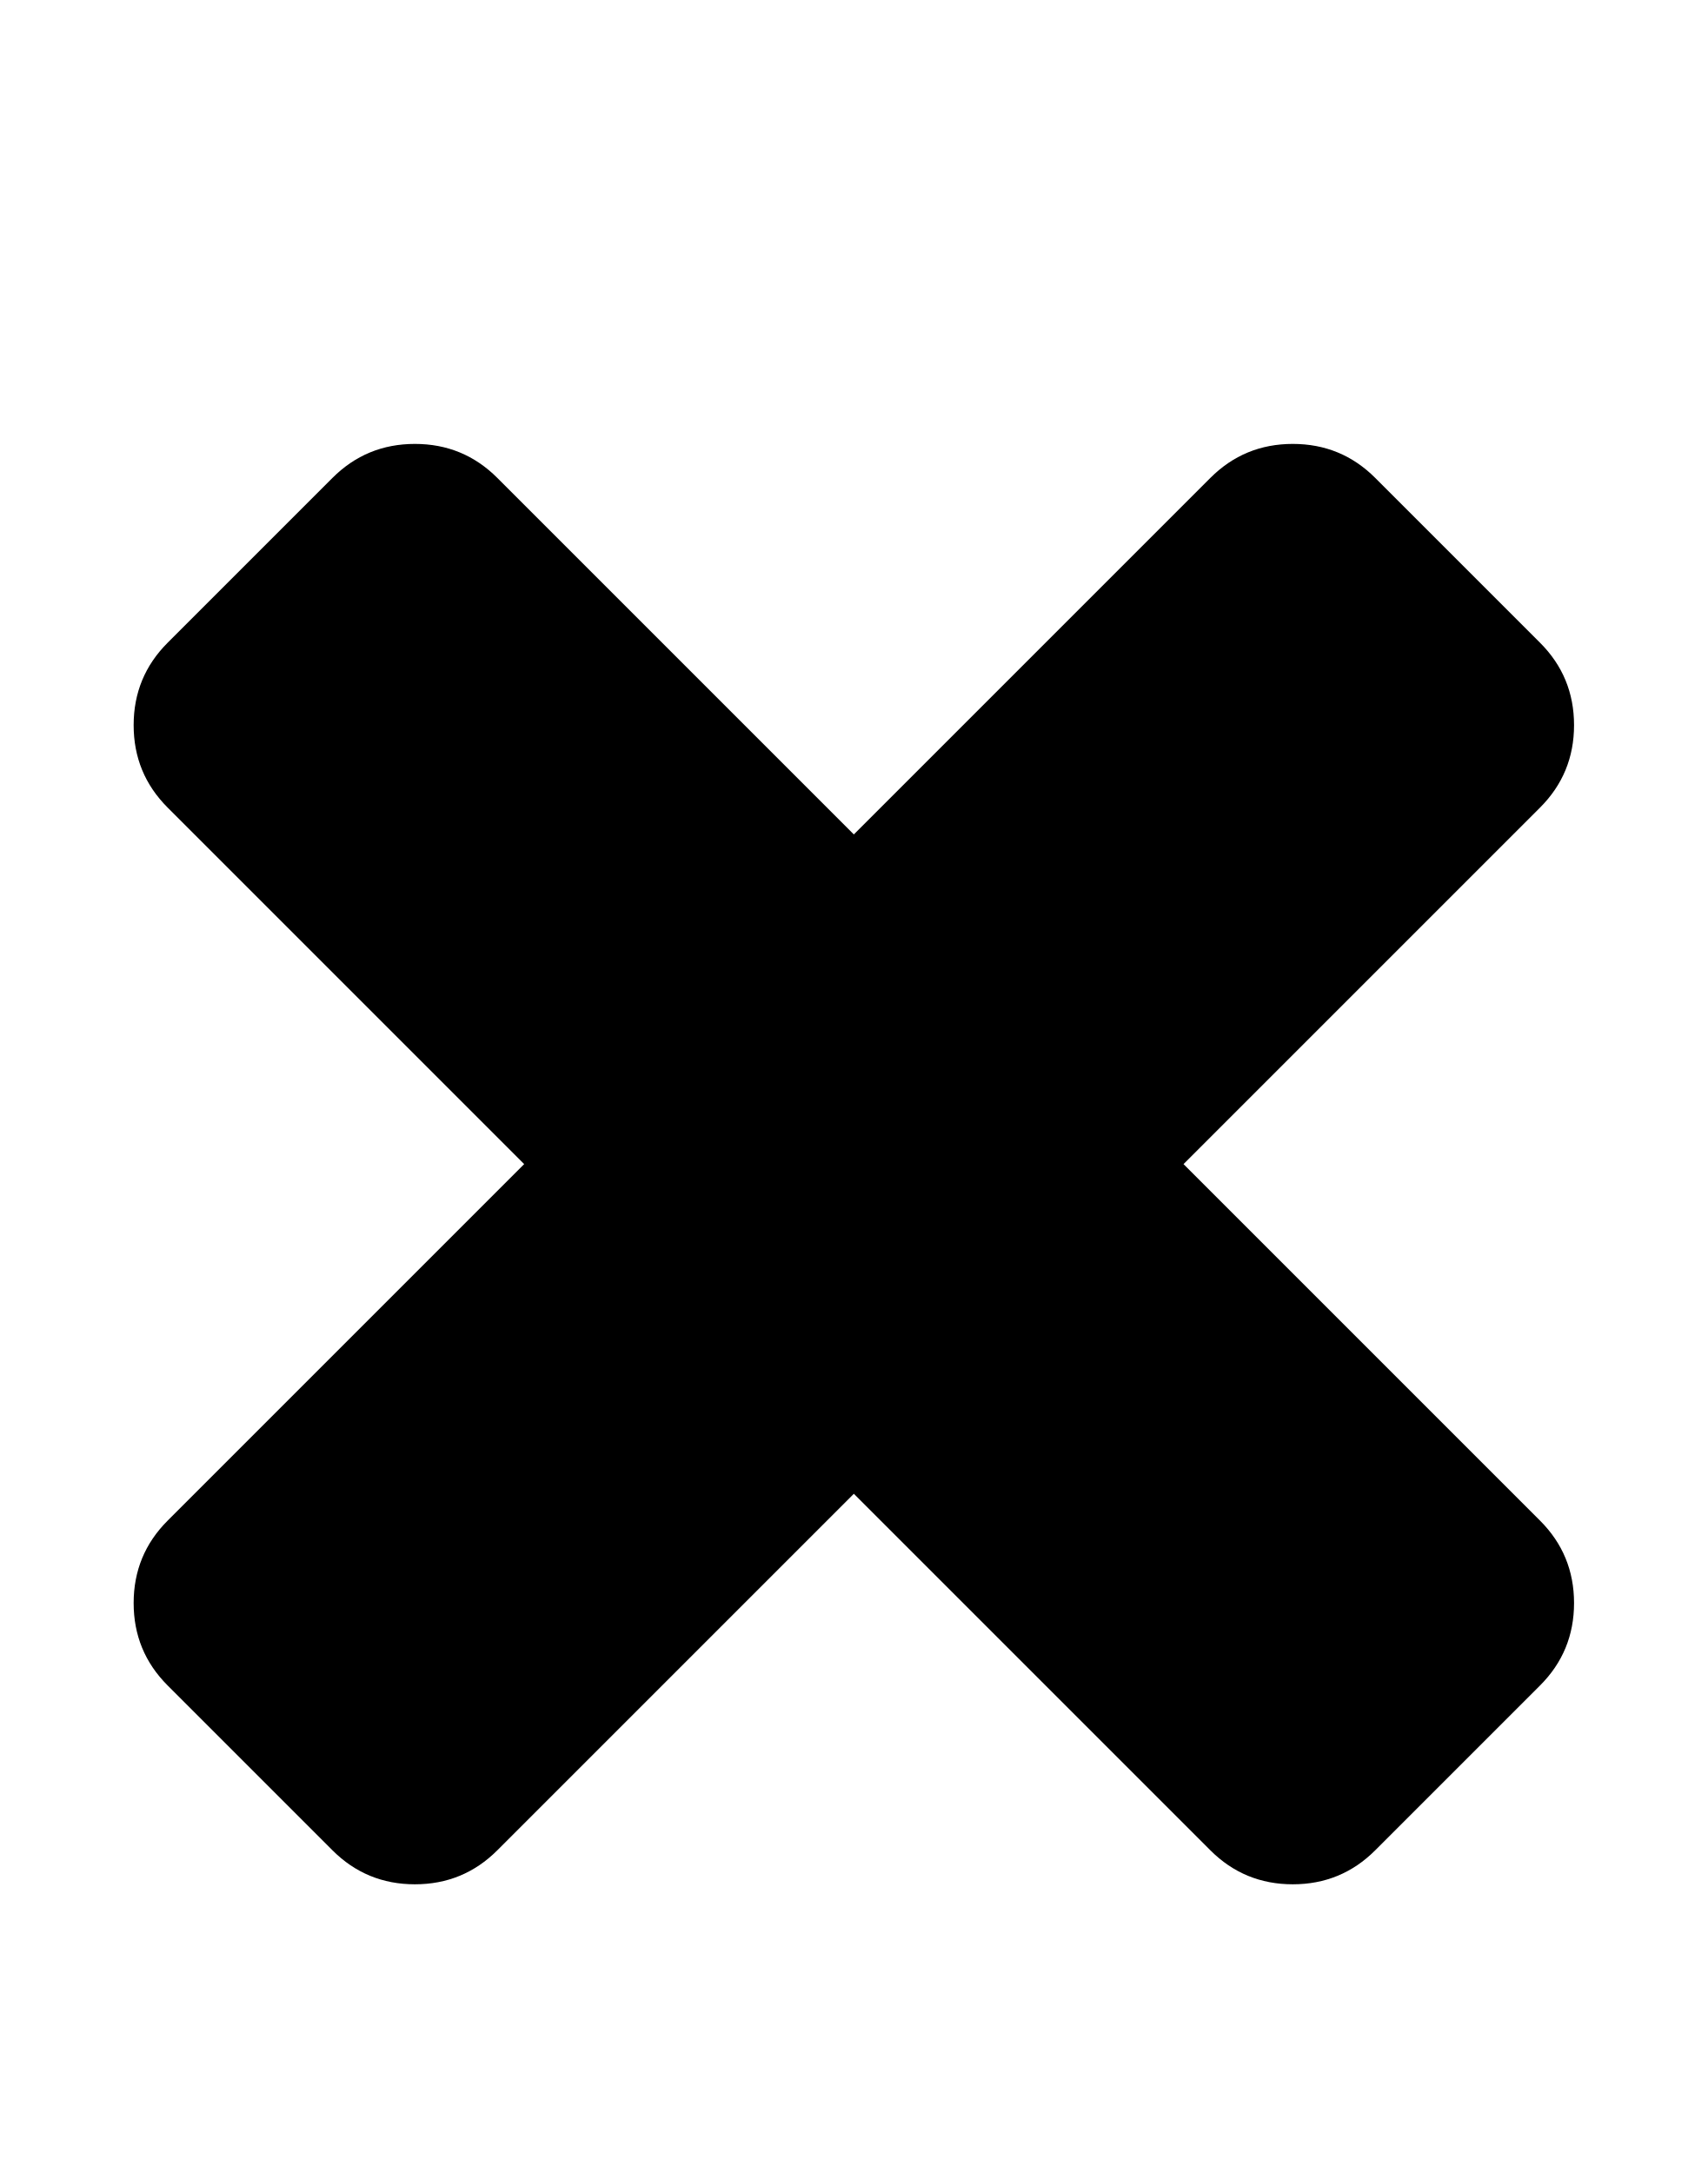
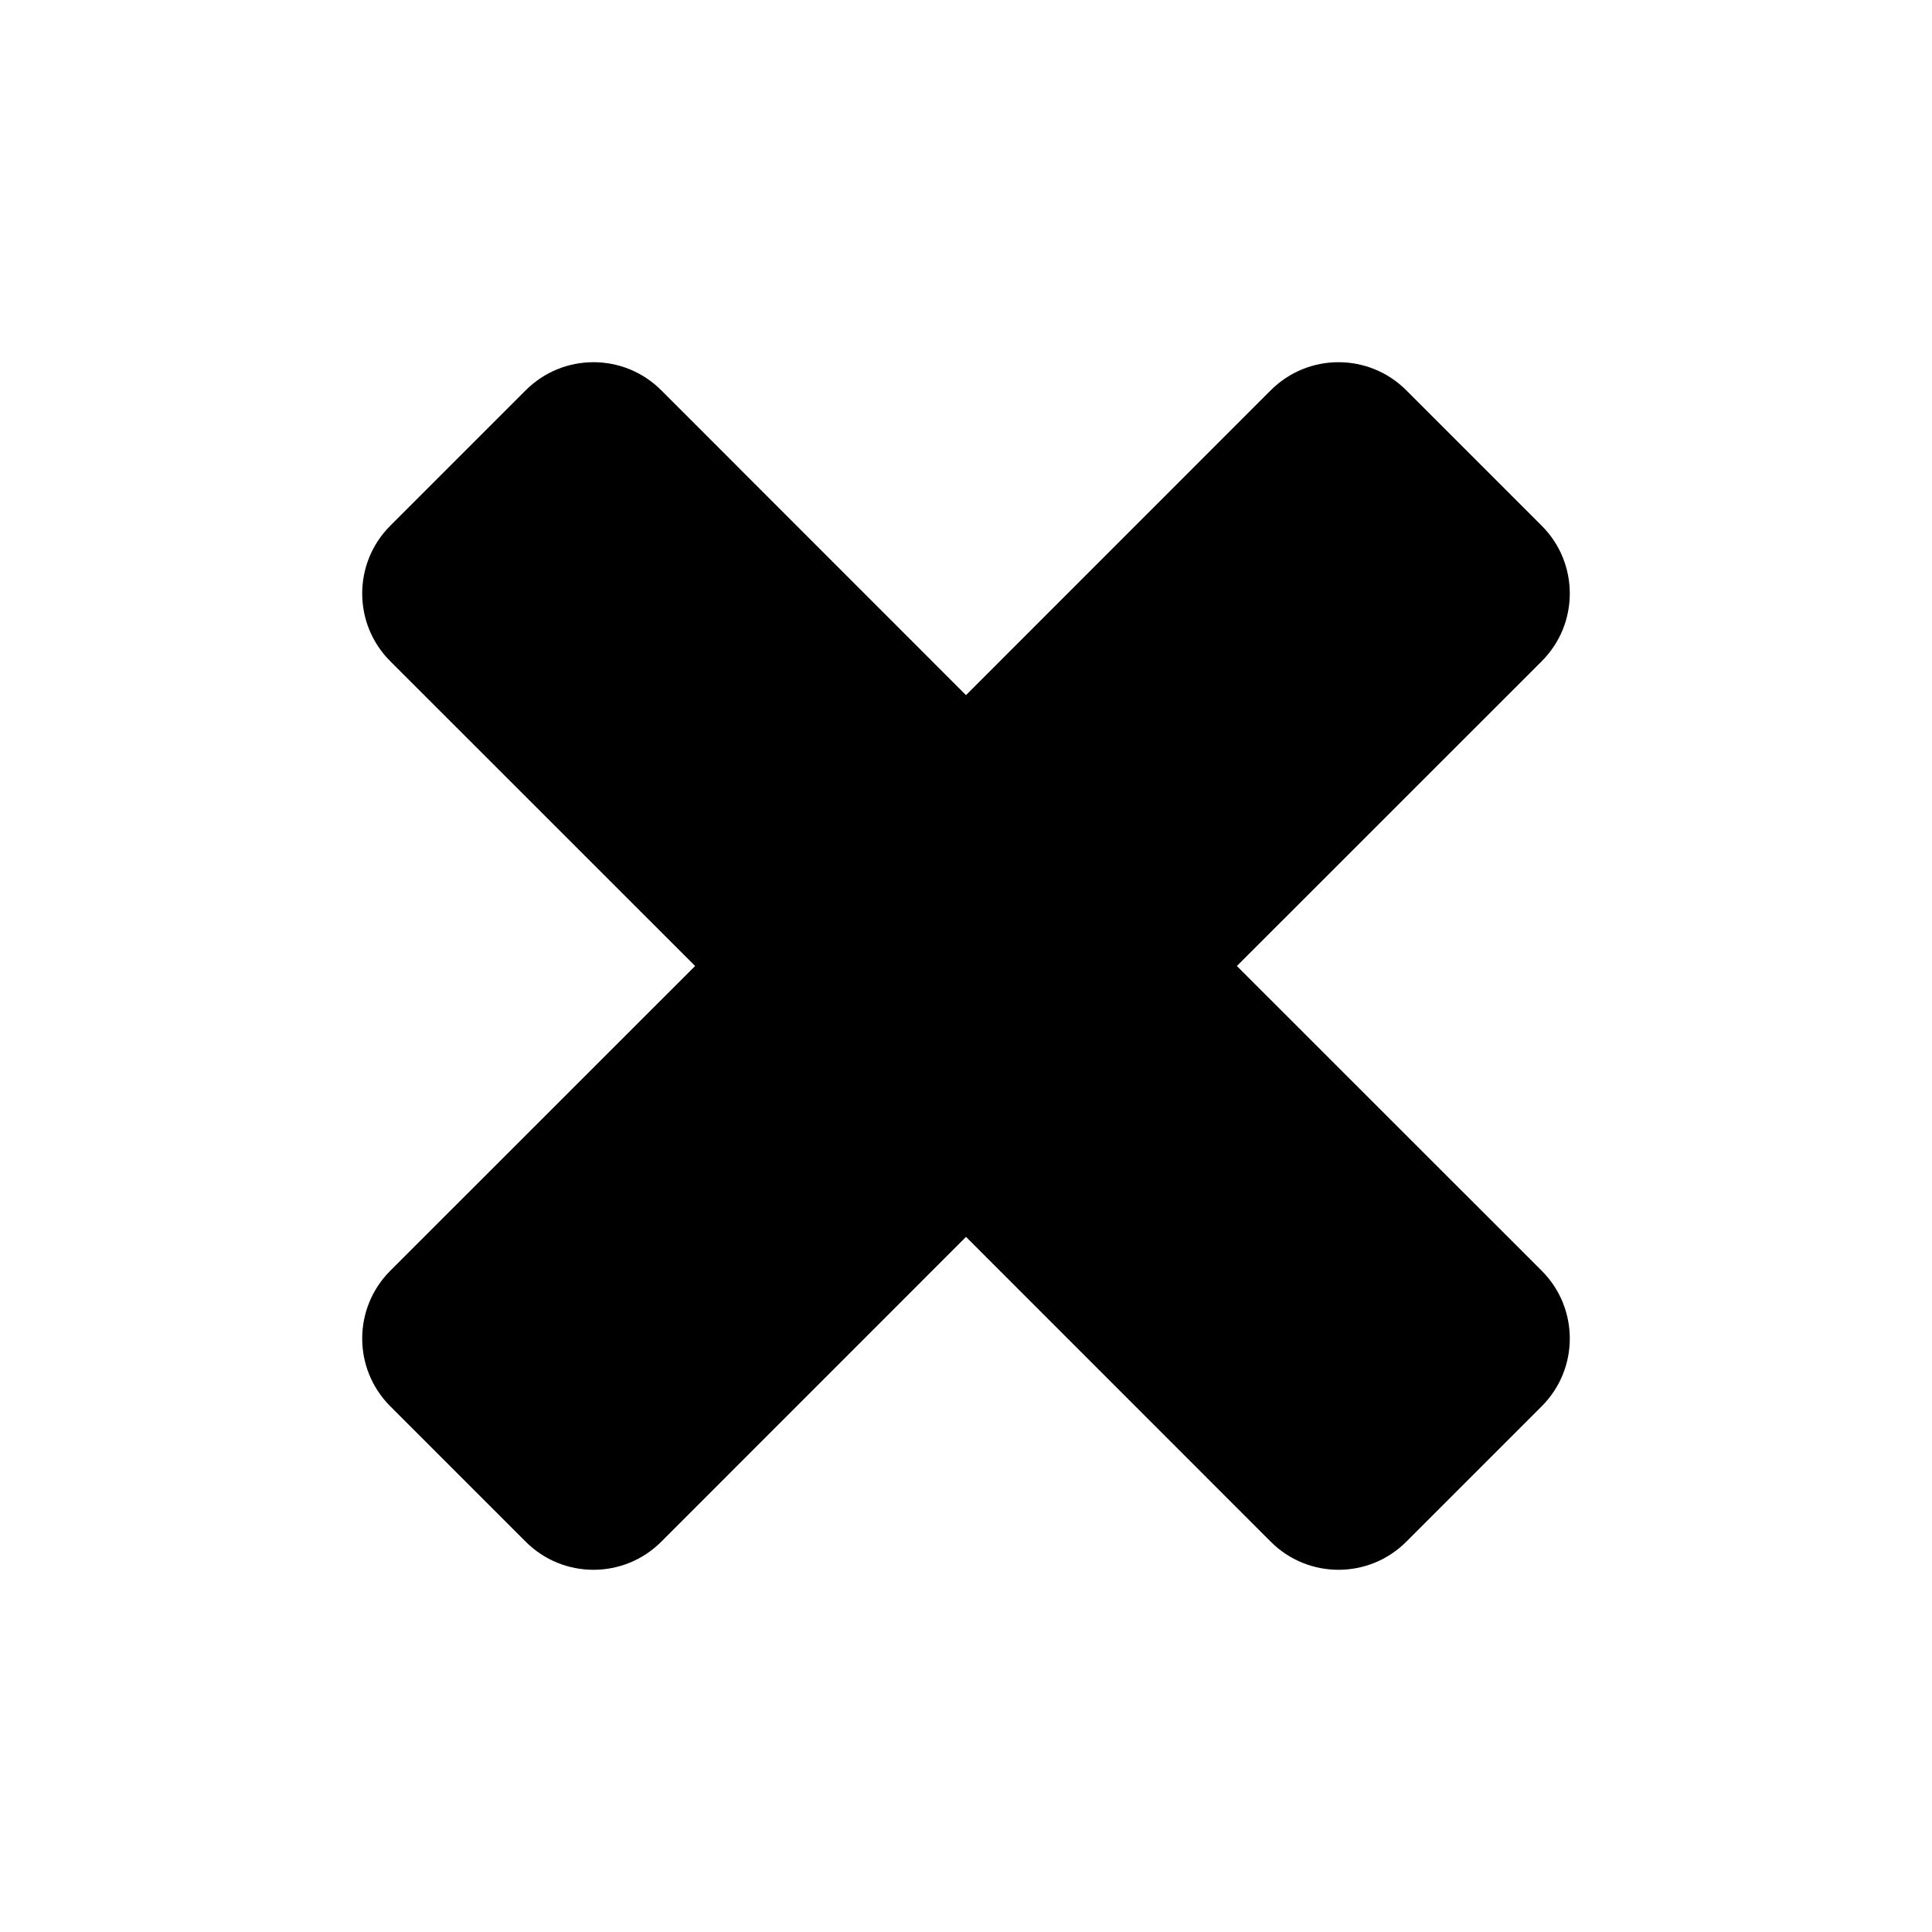
- <svg xmlns="http://www.w3.org/2000/svg" width="11" height="14" viewBox="0 0 11 14">
-   <path d="M10.141 10.328q0 .312-.219.531L8.86 11.921q-.219.219-.531.219t-.531-.219L5.501 9.624l-2.297 2.297q-.219.219-.531.219t-.531-.219L1.08 10.859q-.219-.219-.219-.531t.219-.531L3.377 7.5 1.08 5.203q-.219-.219-.219-.531t.219-.531l1.062-1.062q.219-.219.531-.219t.531.219l2.297 2.297 2.297-2.297q.219-.219.531-.219t.531.219l1.062 1.062q.219.219.219.531t-.219.531L7.625 7.5l2.297 2.297q.219.219.219.531z" />
+ <svg xmlns="http://www.w3.org/2000/svg" width="16" height="16" viewBox="0 0 24 24">
+   <path d="M12 8.635l3.786-3.787a1.19 1.19 0 0 1 1.683 0l1.683 1.683a1.19 1.19 0 0 1 0 1.683L15.365 12l3.787 3.786a1.19 1.19 0 0 1 0 1.683l-1.683 1.683a1.19 1.19 0 0 1-1.683 0L12 15.365l-3.786 3.787a1.19 1.19 0 0 1-1.683 0l-1.683-1.683a1.19 1.19 0 0 1 0-1.683L8.635 12 4.848 8.214a1.19 1.19 0 0 1 0-1.683l1.683-1.683a1.19 1.19 0 0 1 1.683 0L12 8.635z" />
</svg>
